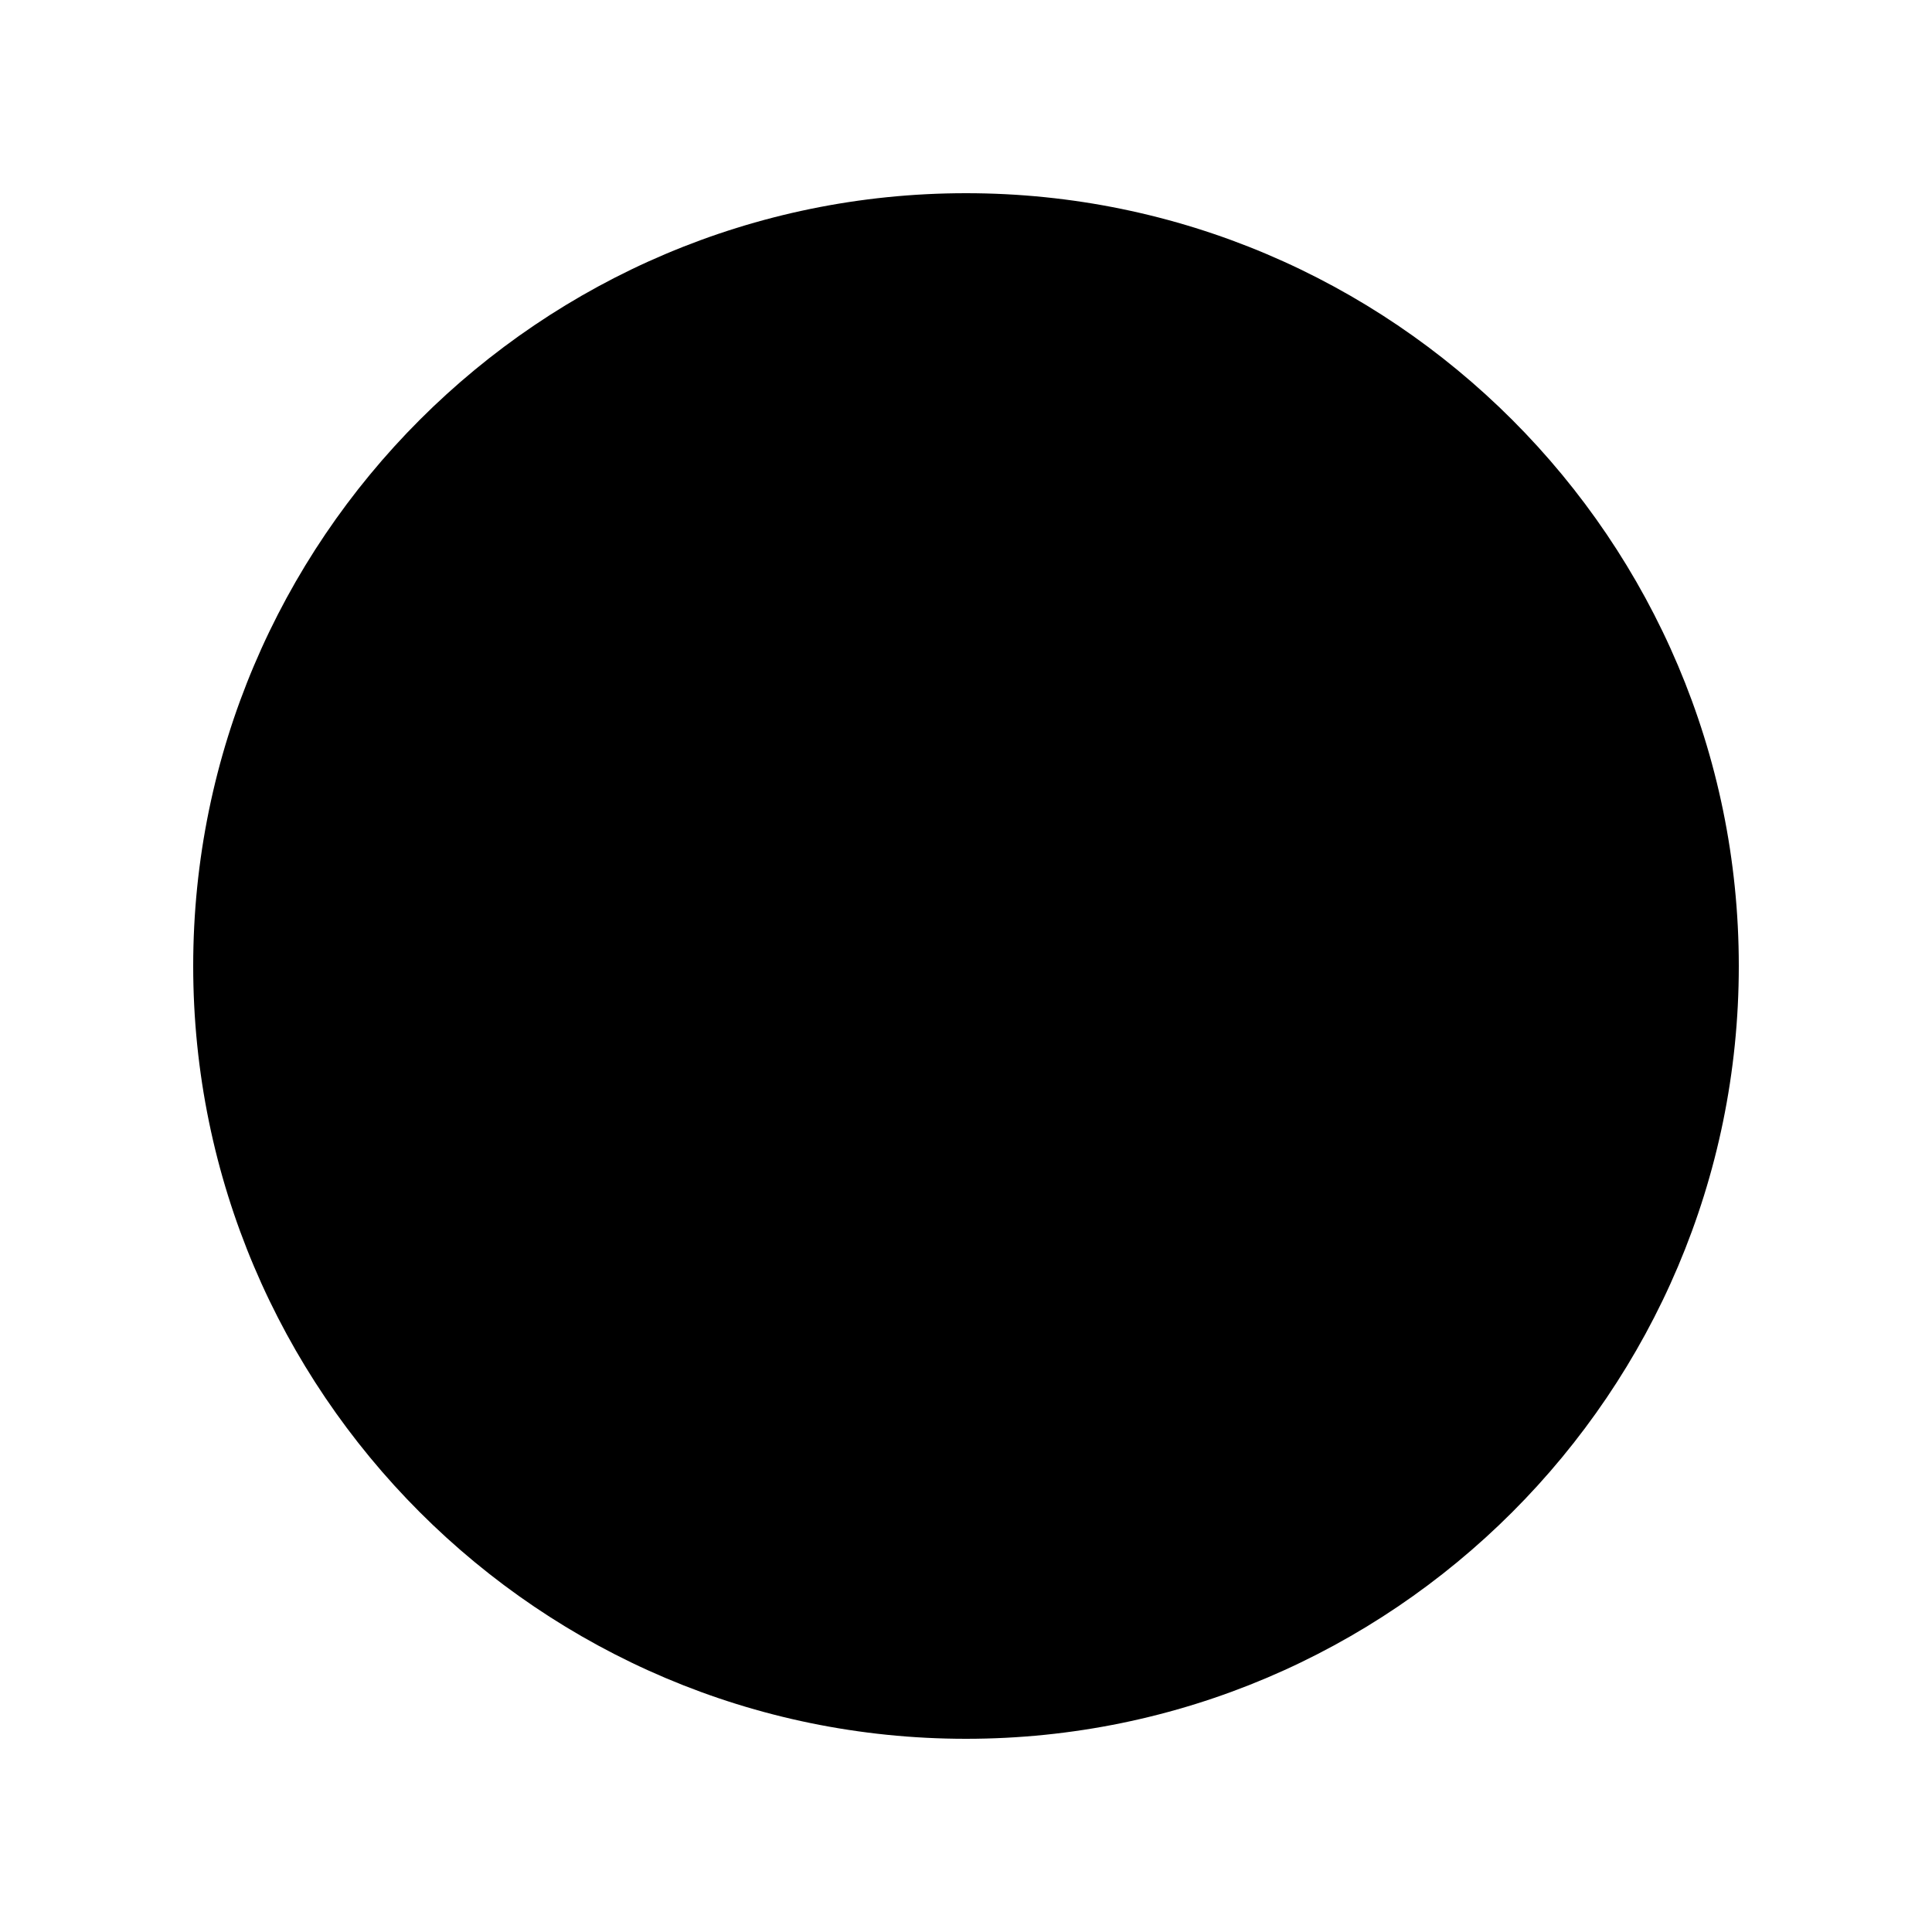
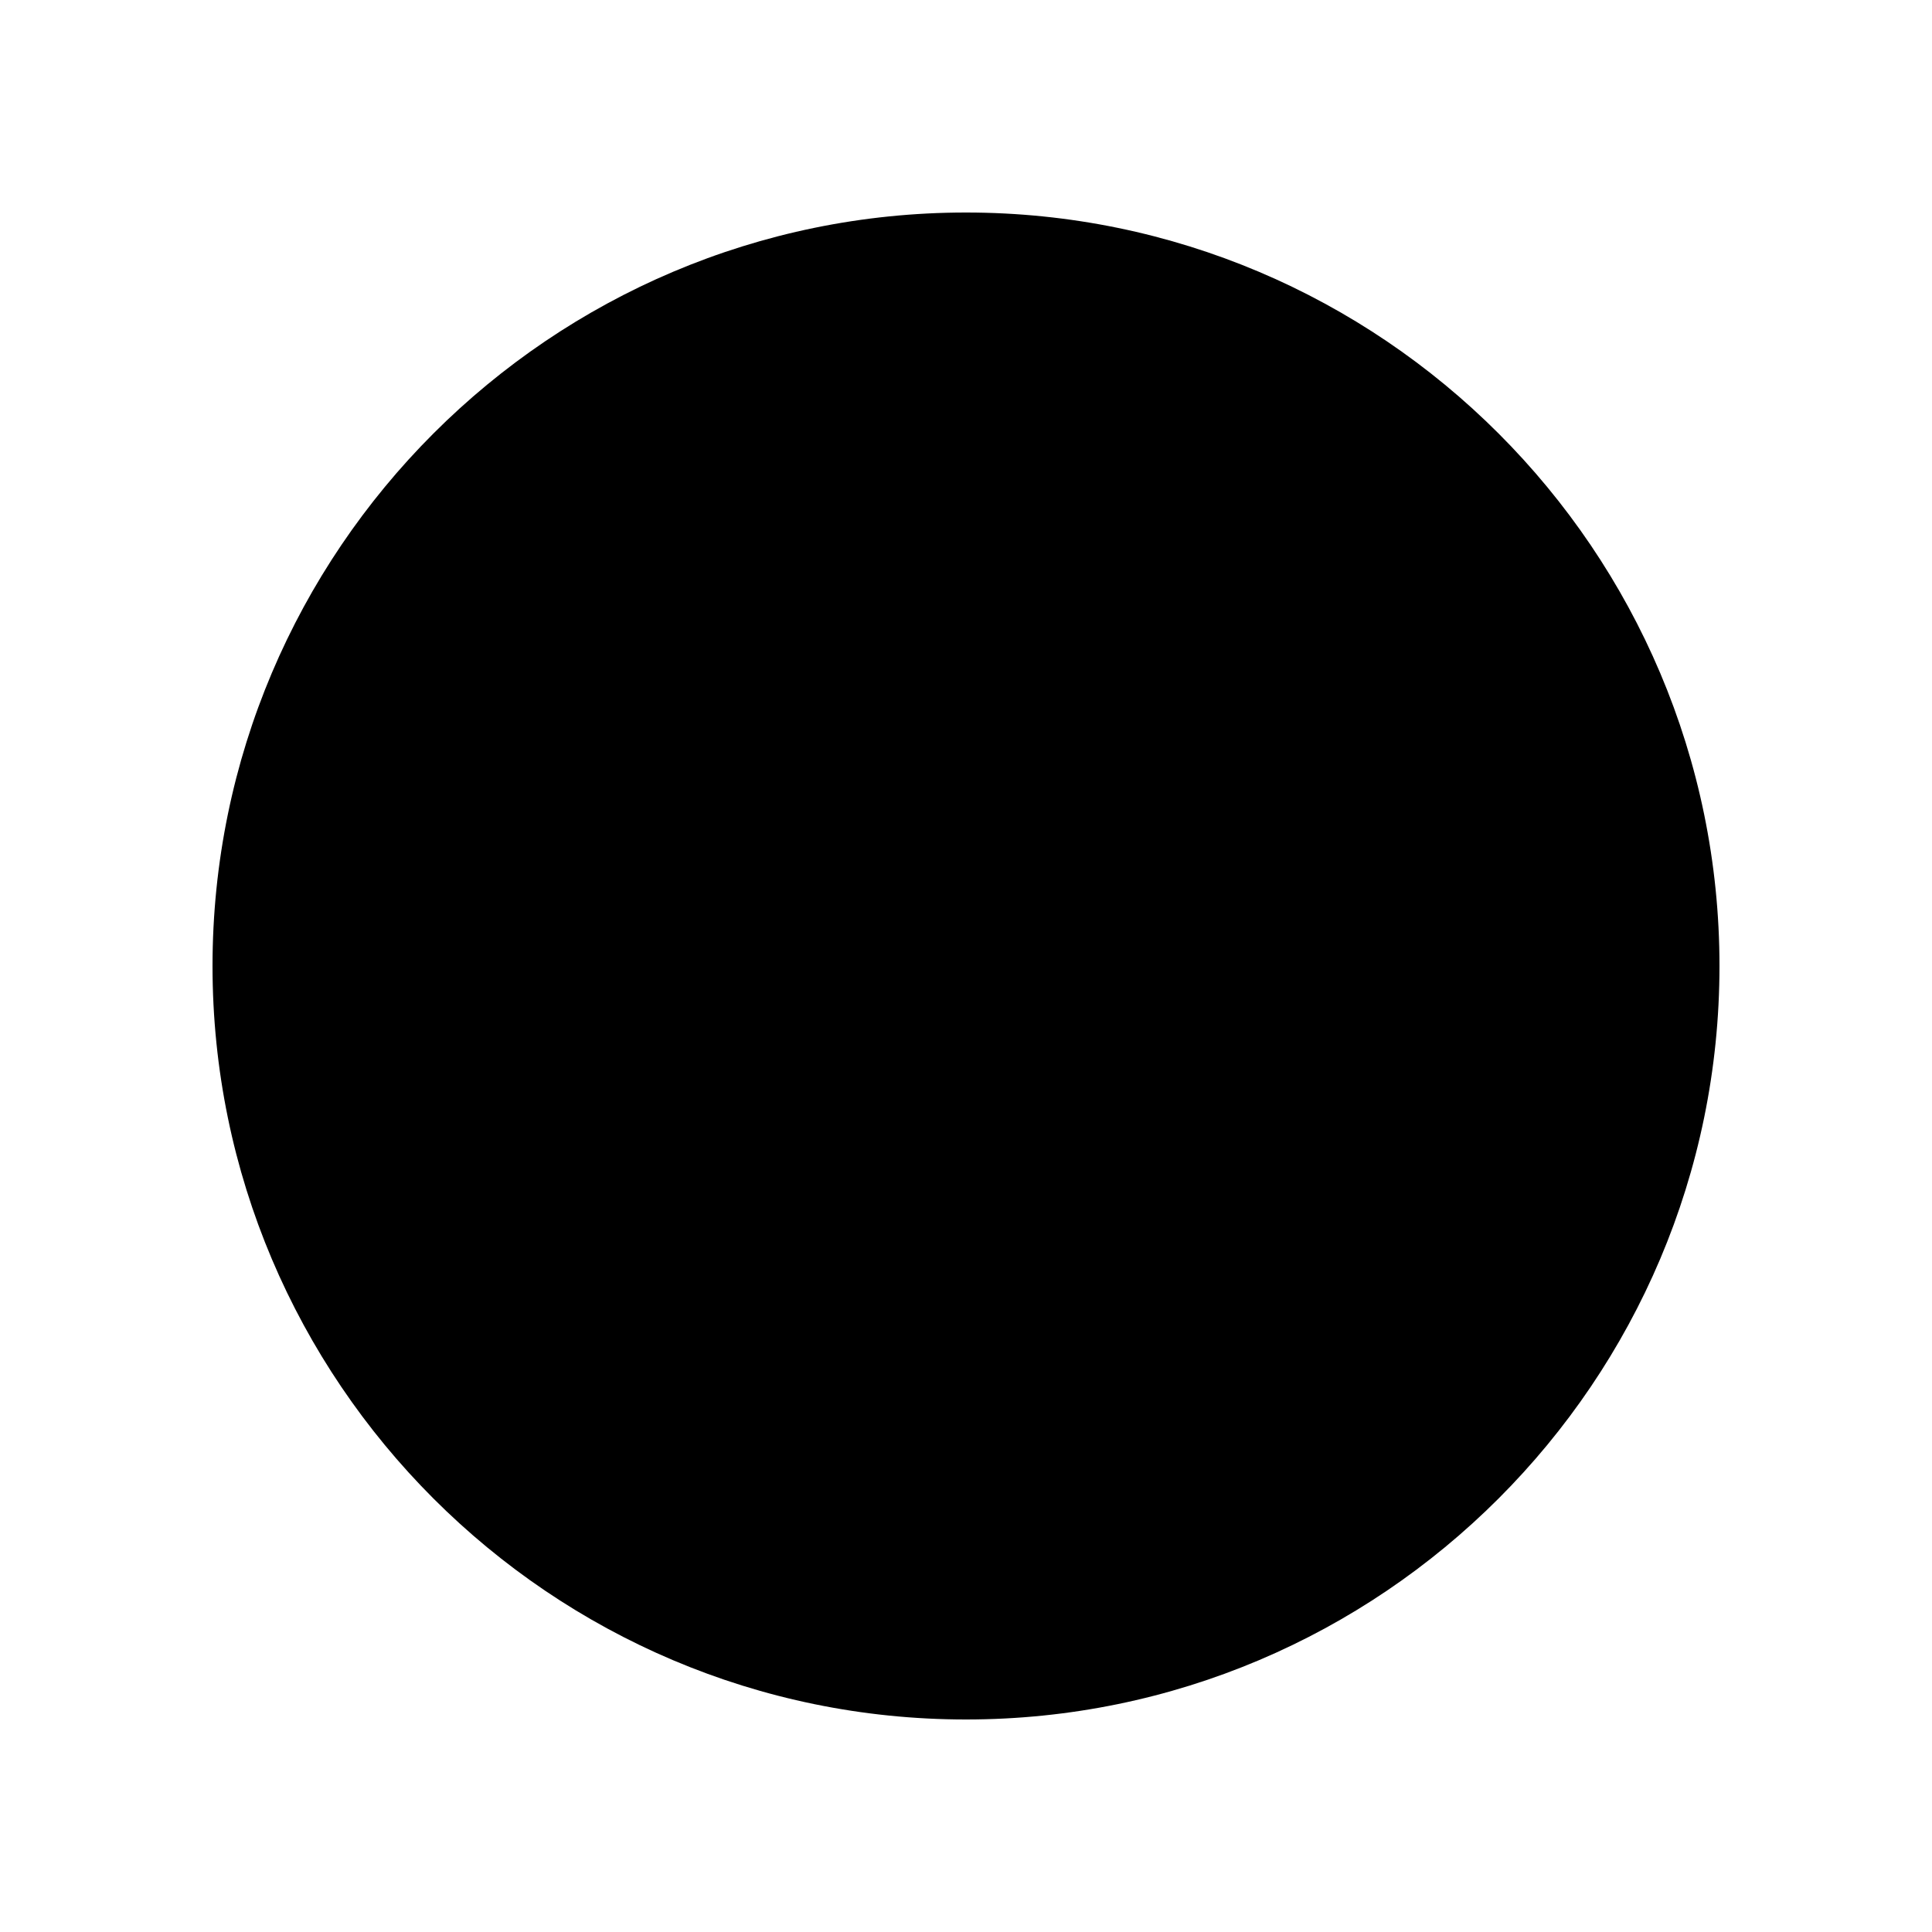
<svg xmlns="http://www.w3.org/2000/svg" version="1.1" x="0px" y="0px" width="100px" height="100px" viewBox="0 0 100 100" enable-background="new 0 0 100 100" xml:space="preserve">
  <g id="Layer_3" display="none">
</g>
  <g id="Your_Icon">
</g>
  <g id="Layer_4">
-     <path d="M50,10c-22.057,0-40,17.943-40,40s17.943,40,40,40s40-17.943,40-40S72.057,10,50,10z" />
+     <path d="M50,11c-21.505,0-39,17.495-39,39s17.495,39,39,39s39-17.495,39-39S71.505,11,50,11z" />
  </g>
</svg>
